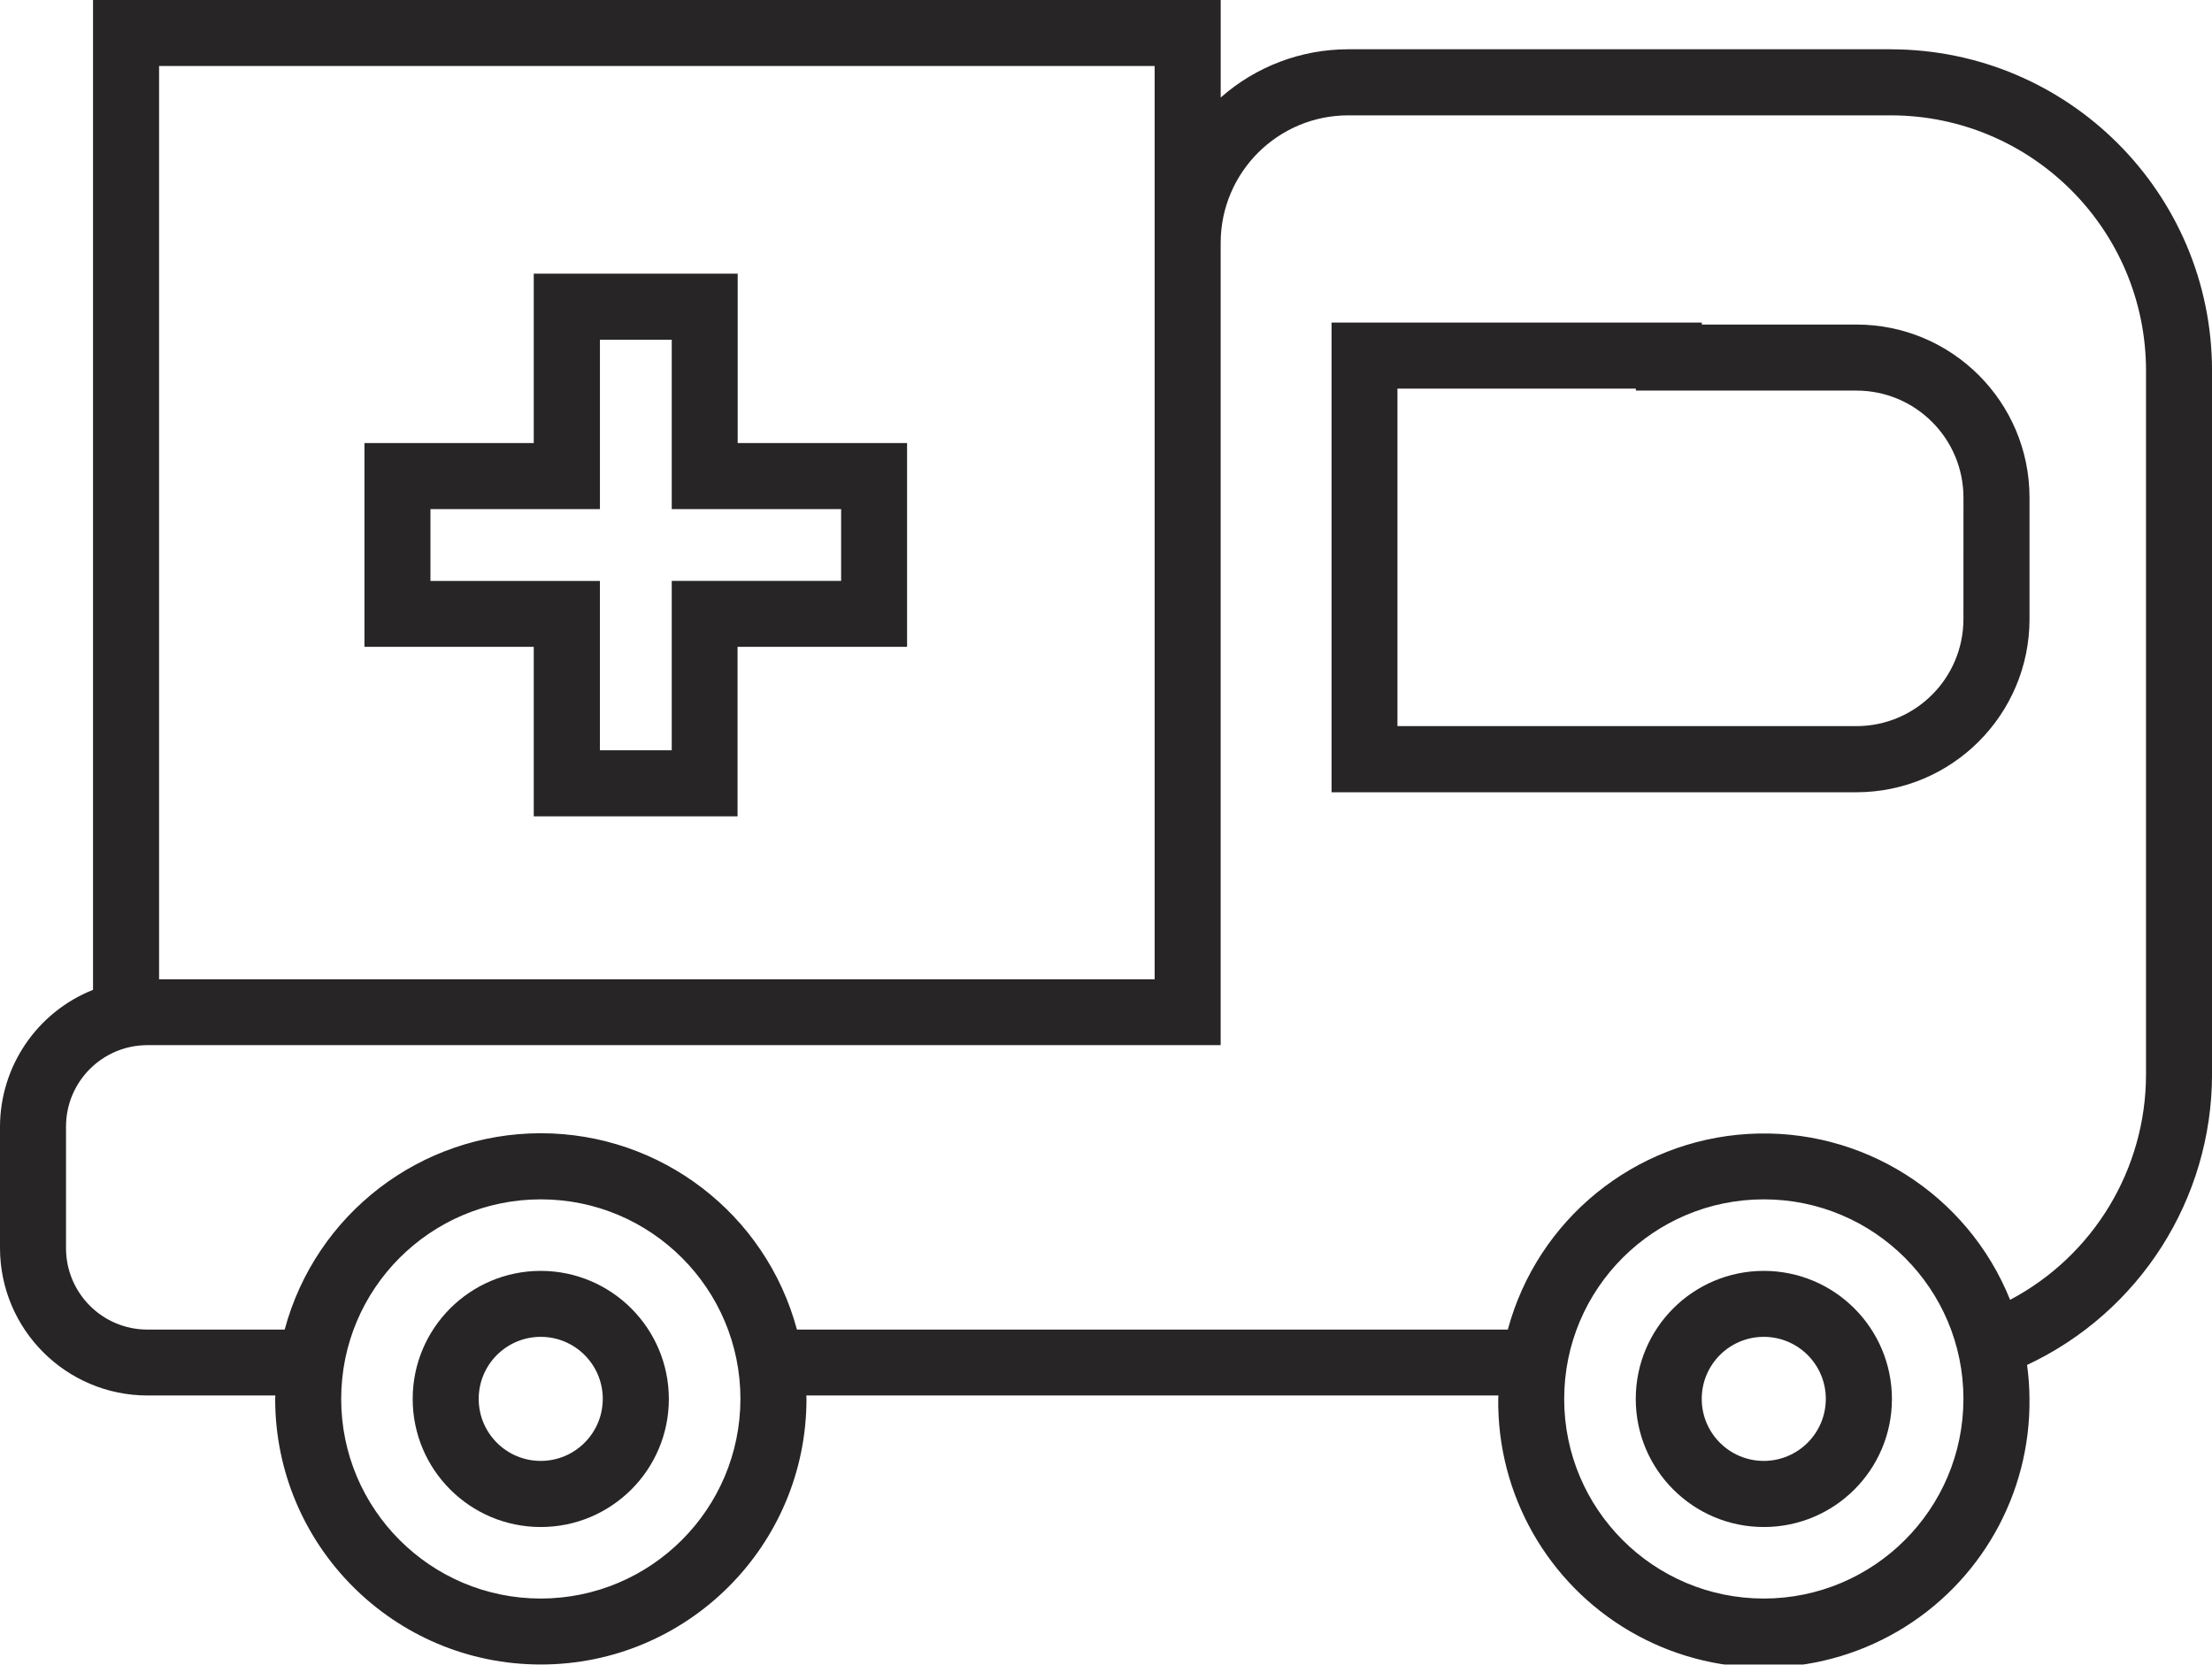
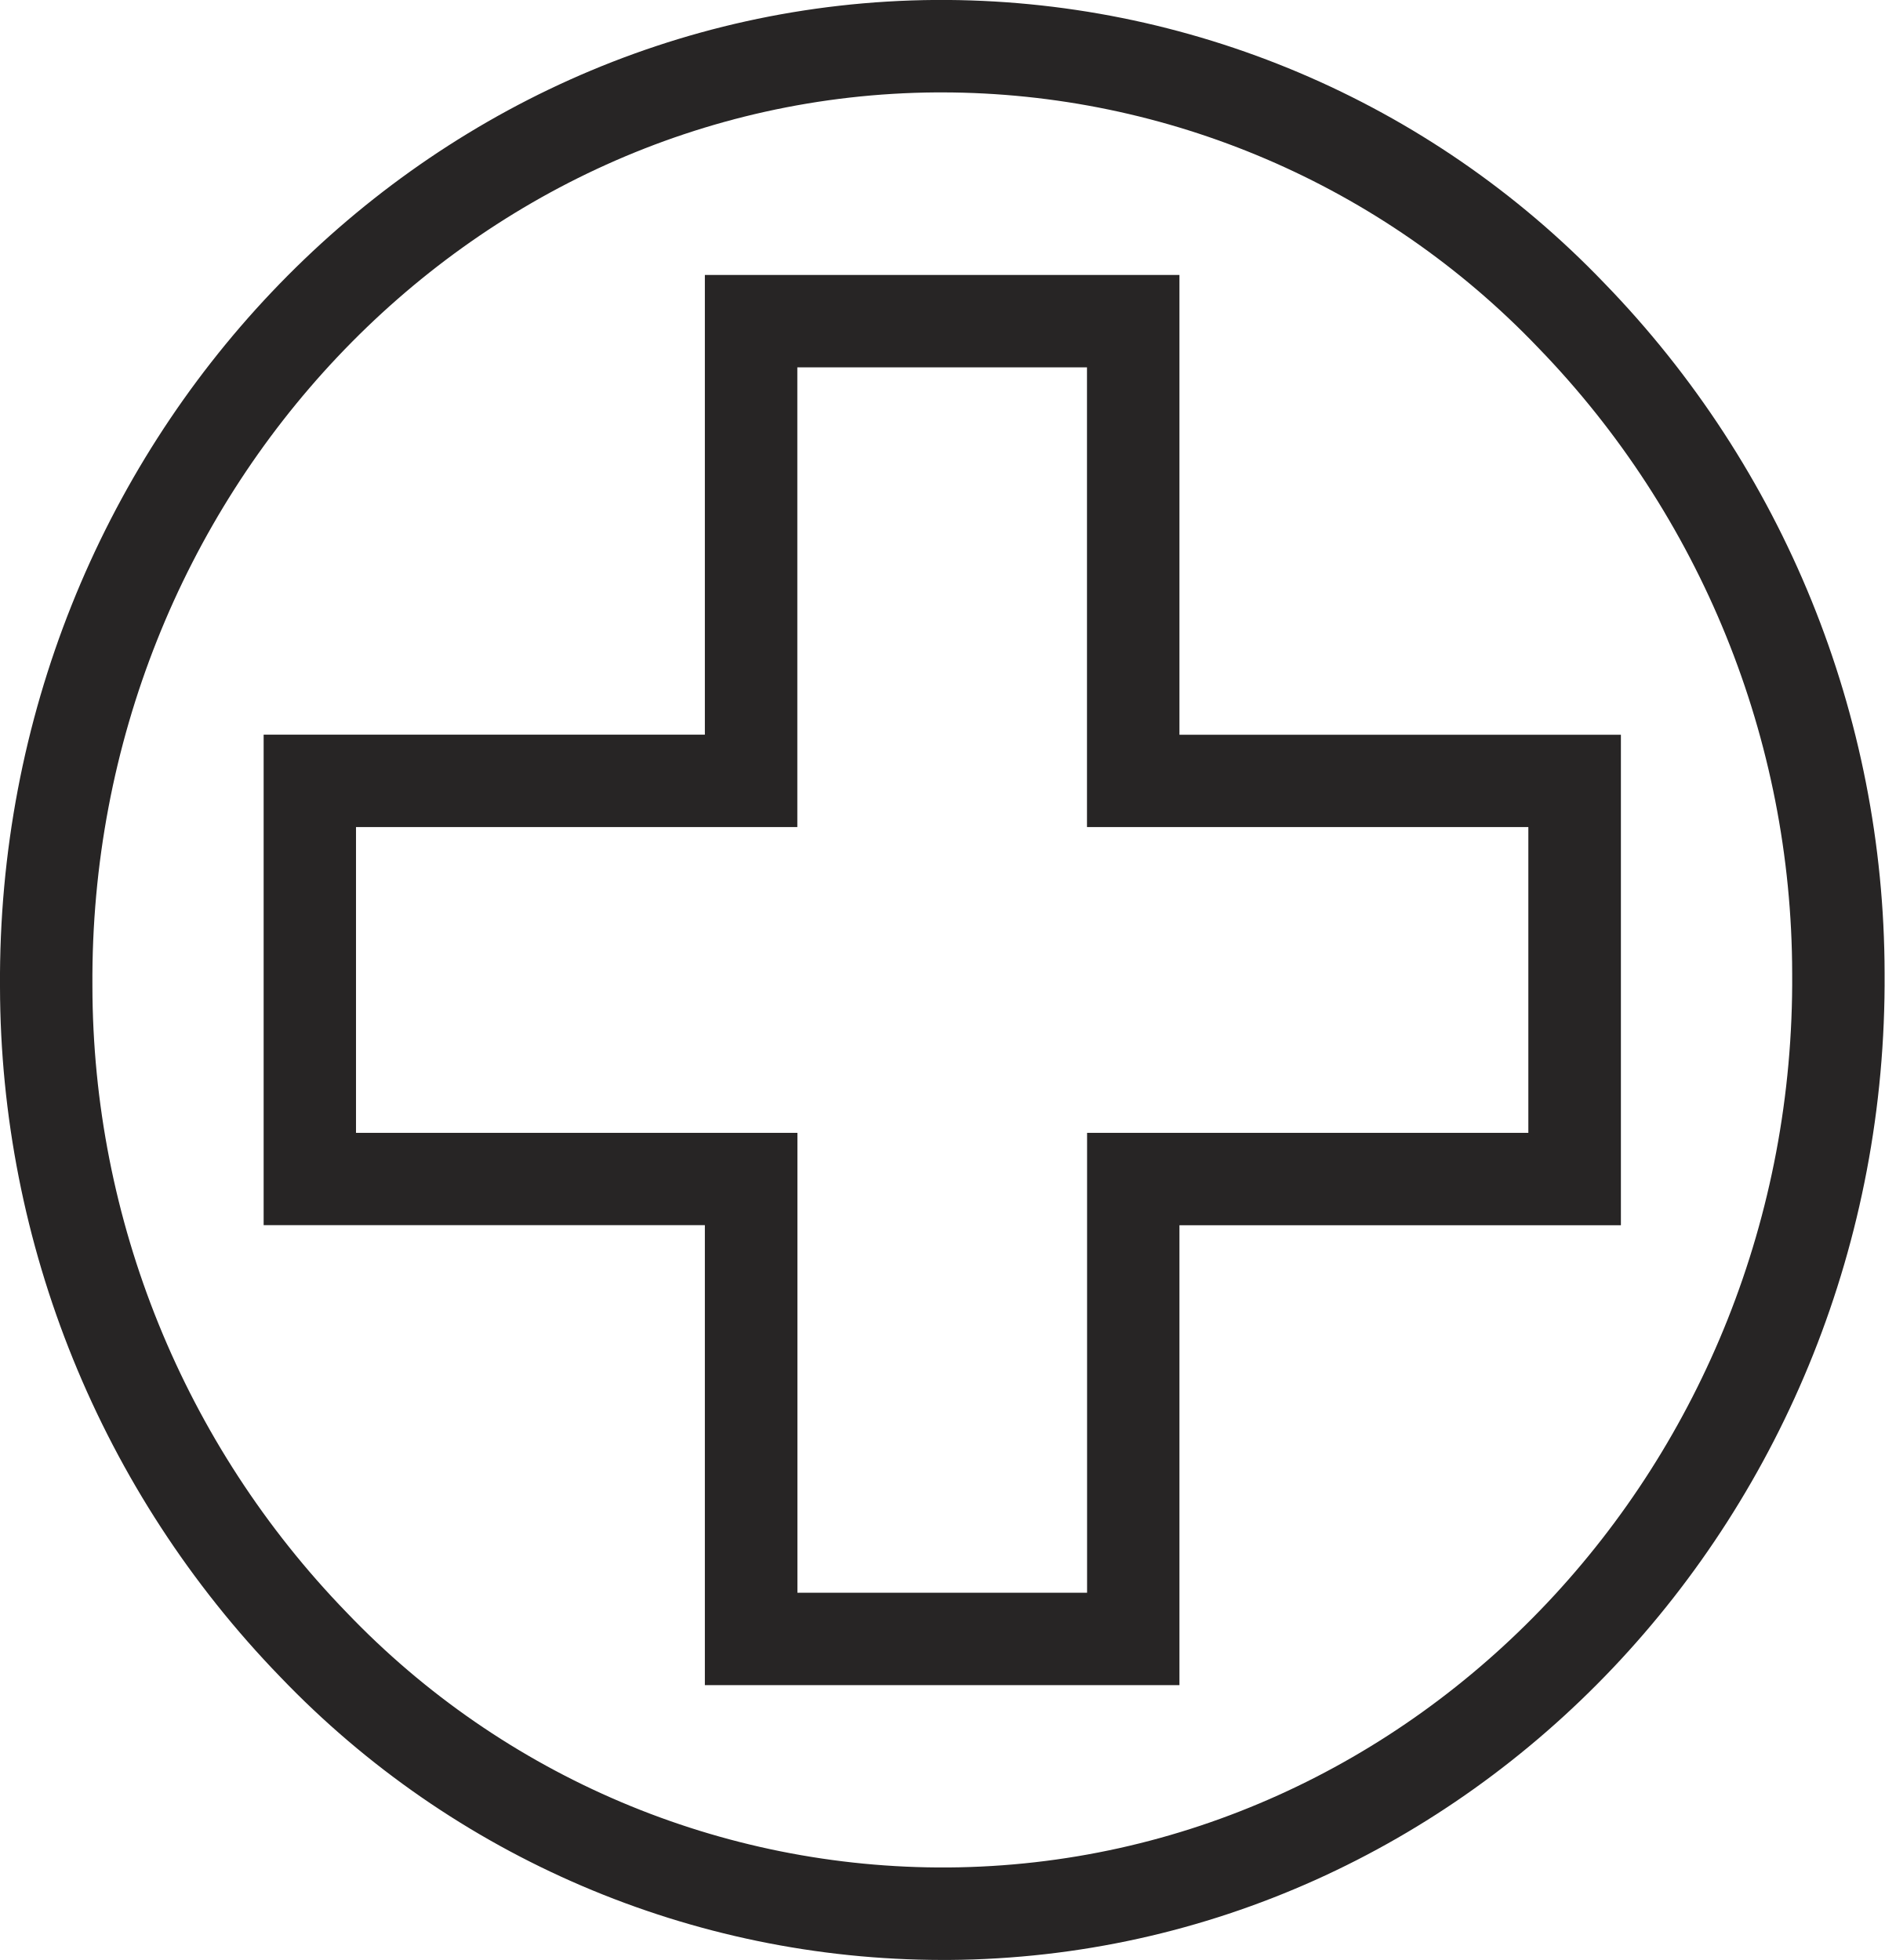
- <svg xmlns="http://www.w3.org/2000/svg" id="그룹_20" data-name="그룹 20" width="65.177" height="49.052" viewBox="0 0 65.177 49.052">
+ <svg xmlns="http://www.w3.org/2000/svg" id="그룹_50" data-name="그룹 50" width="40.339" height="41.958" viewBox="0 0 40.339 41.958">
  <defs>
    <clipPath id="clip-path">
-       <rect id="사각형_4" data-name="사각형 4" width="65.177" height="49.052" fill="none" />
+       <rect id="사각형_19" data-name="사각형 19" width="40.339" height="41.958" fill="none" />
    </clipPath>
  </defs>
-   <g id="그룹_19" data-name="그룹 19" transform="translate(0 0)" clip-path="url(#clip-path)">
-     <path id="패스_88" data-name="패스 88" d="M55.713,1.453H39.726a5.675,5.675,0,0,0-3.758,1.422V0H2.741V29.17A4.351,4.351,0,0,0,0,33.2v3.579a4.35,4.35,0,0,0,4.345,4.345H8.113c0,.035-.005.065-.005.1a7.827,7.827,0,0,0,15.655,0c0-.033-.005-.064-.005-.1H44.151c0,.035-.005.065-.005.1a7.827,7.827,0,1,0,15.653,0,7.6,7.6,0,0,0-.071-1,9.467,9.467,0,0,0,5.45-8.56V10.916a9.474,9.474,0,0,0-9.464-9.462M4.687,1.946H34.022V28.859H4.687ZM15.935,47.108a5.882,5.882,0,1,1,5.882-5.882,5.89,5.89,0,0,1-5.882,5.882m36.038,0a5.882,5.882,0,1,1,5.88-5.882,5.888,5.888,0,0,1-5.88,5.882M63.233,31.664a7.519,7.519,0,0,1-4.005,6.641,7.817,7.817,0,0,0-14.8.877H23.482a7.815,7.815,0,0,0-15.094,0H4.345a2.4,2.4,0,0,1-2.4-2.4V33.2a2.4,2.4,0,0,1,2.4-2.4H35.967V7.155A3.762,3.762,0,0,1,39.726,3.4H55.713a7.527,7.527,0,0,1,7.52,7.517Z" transform="translate(0 -0.001)" fill="#272525" />
-     <path id="패스_89" data-name="패스 89" d="M10.469,20.617a3.774,3.774,0,1,0,3.773,3.773,3.779,3.779,0,0,0-3.773-3.773m0,5.6a1.828,1.828,0,1,1,1.826-1.829,1.83,1.83,0,0,1-1.826,1.829" transform="translate(5.466 16.834)" fill="#272525" />
-     <path id="패스_90" data-name="패스 90" d="M30.306,20.617a3.774,3.774,0,1,0,3.775,3.773,3.778,3.778,0,0,0-3.775-3.773m0,5.6a1.828,1.828,0,1,1,1.827-1.829,1.83,1.83,0,0,1-1.827,1.829" transform="translate(21.665 16.834)" fill="#272525" />
-     <path id="패스_91" data-name="패스 91" d="M16.909,4.44H10.9V9.432H5.912v6.005H10.9v4.994h6.005V15.437H21.9V9.432H16.909Zm3.048,6.937v2.116H14.966v4.992H12.849V13.494H7.856V11.377h4.994V6.386h2.116v4.992h4.992Z" transform="translate(4.827 3.625)" fill="#272525" />
-     <path id="패스_92" data-name="패스 92" d="M37.065,5.293H32.509v-.06H21.6V19.075H37.065a5.106,5.106,0,0,0,5.1-5.1V10.392a5.1,5.1,0,0,0-5.1-5.1m3.153,8.681a3.156,3.156,0,0,1-3.153,3.153H23.541V7.18h7.025v.058h6.5a3.156,3.156,0,0,1,3.153,3.154Z" transform="translate(17.635 4.272)" fill="#272525" />
+   <g id="그룹_49" data-name="그룹 49" transform="translate(0 0)" clip-path="url(#clip-path)">
+     <path id="패스_127" data-name="패스 127" d="M20.16,41.958h.153C31.437,41.877,40.42,32.4,40.338,20.829a21.245,21.245,0,0,0-6-14.768A19.666,19.666,0,0,0,20.027,0C8.905.081-.077,9.559,0,21.125H0A21.279,21.279,0,0,0,6,35.9,19.636,19.636,0,0,0,20.16,41.958M20.041,1.979h.13A17.678,17.678,0,0,1,32.92,7.44a19.282,19.282,0,0,1,5.44,13.4c.076,10.478-8.028,19.064-18.063,19.138a17.653,17.653,0,0,1-12.879-5.46,19.3,19.3,0,0,1-5.44-13.408C1.907,10.635,10.011,2.051,20.041,1.979" transform="translate(0 -0.001)" fill="#272525" />
+     <path id="패스_128" data-name="패스 128" d="M13.4,34.315H23.558V24.47h9.449v-10.5H23.558V4.127H13.4v9.841H3.956v10.5H13.4Zm-2.52-11.823H5.933V15.946h9.446V6.105h6.2v9.841h9.447v6.546H21.581v9.845h-6.2V22.492Z" transform="translate(1.687 1.759)" fill="#272525" />
  </g>
</svg>
